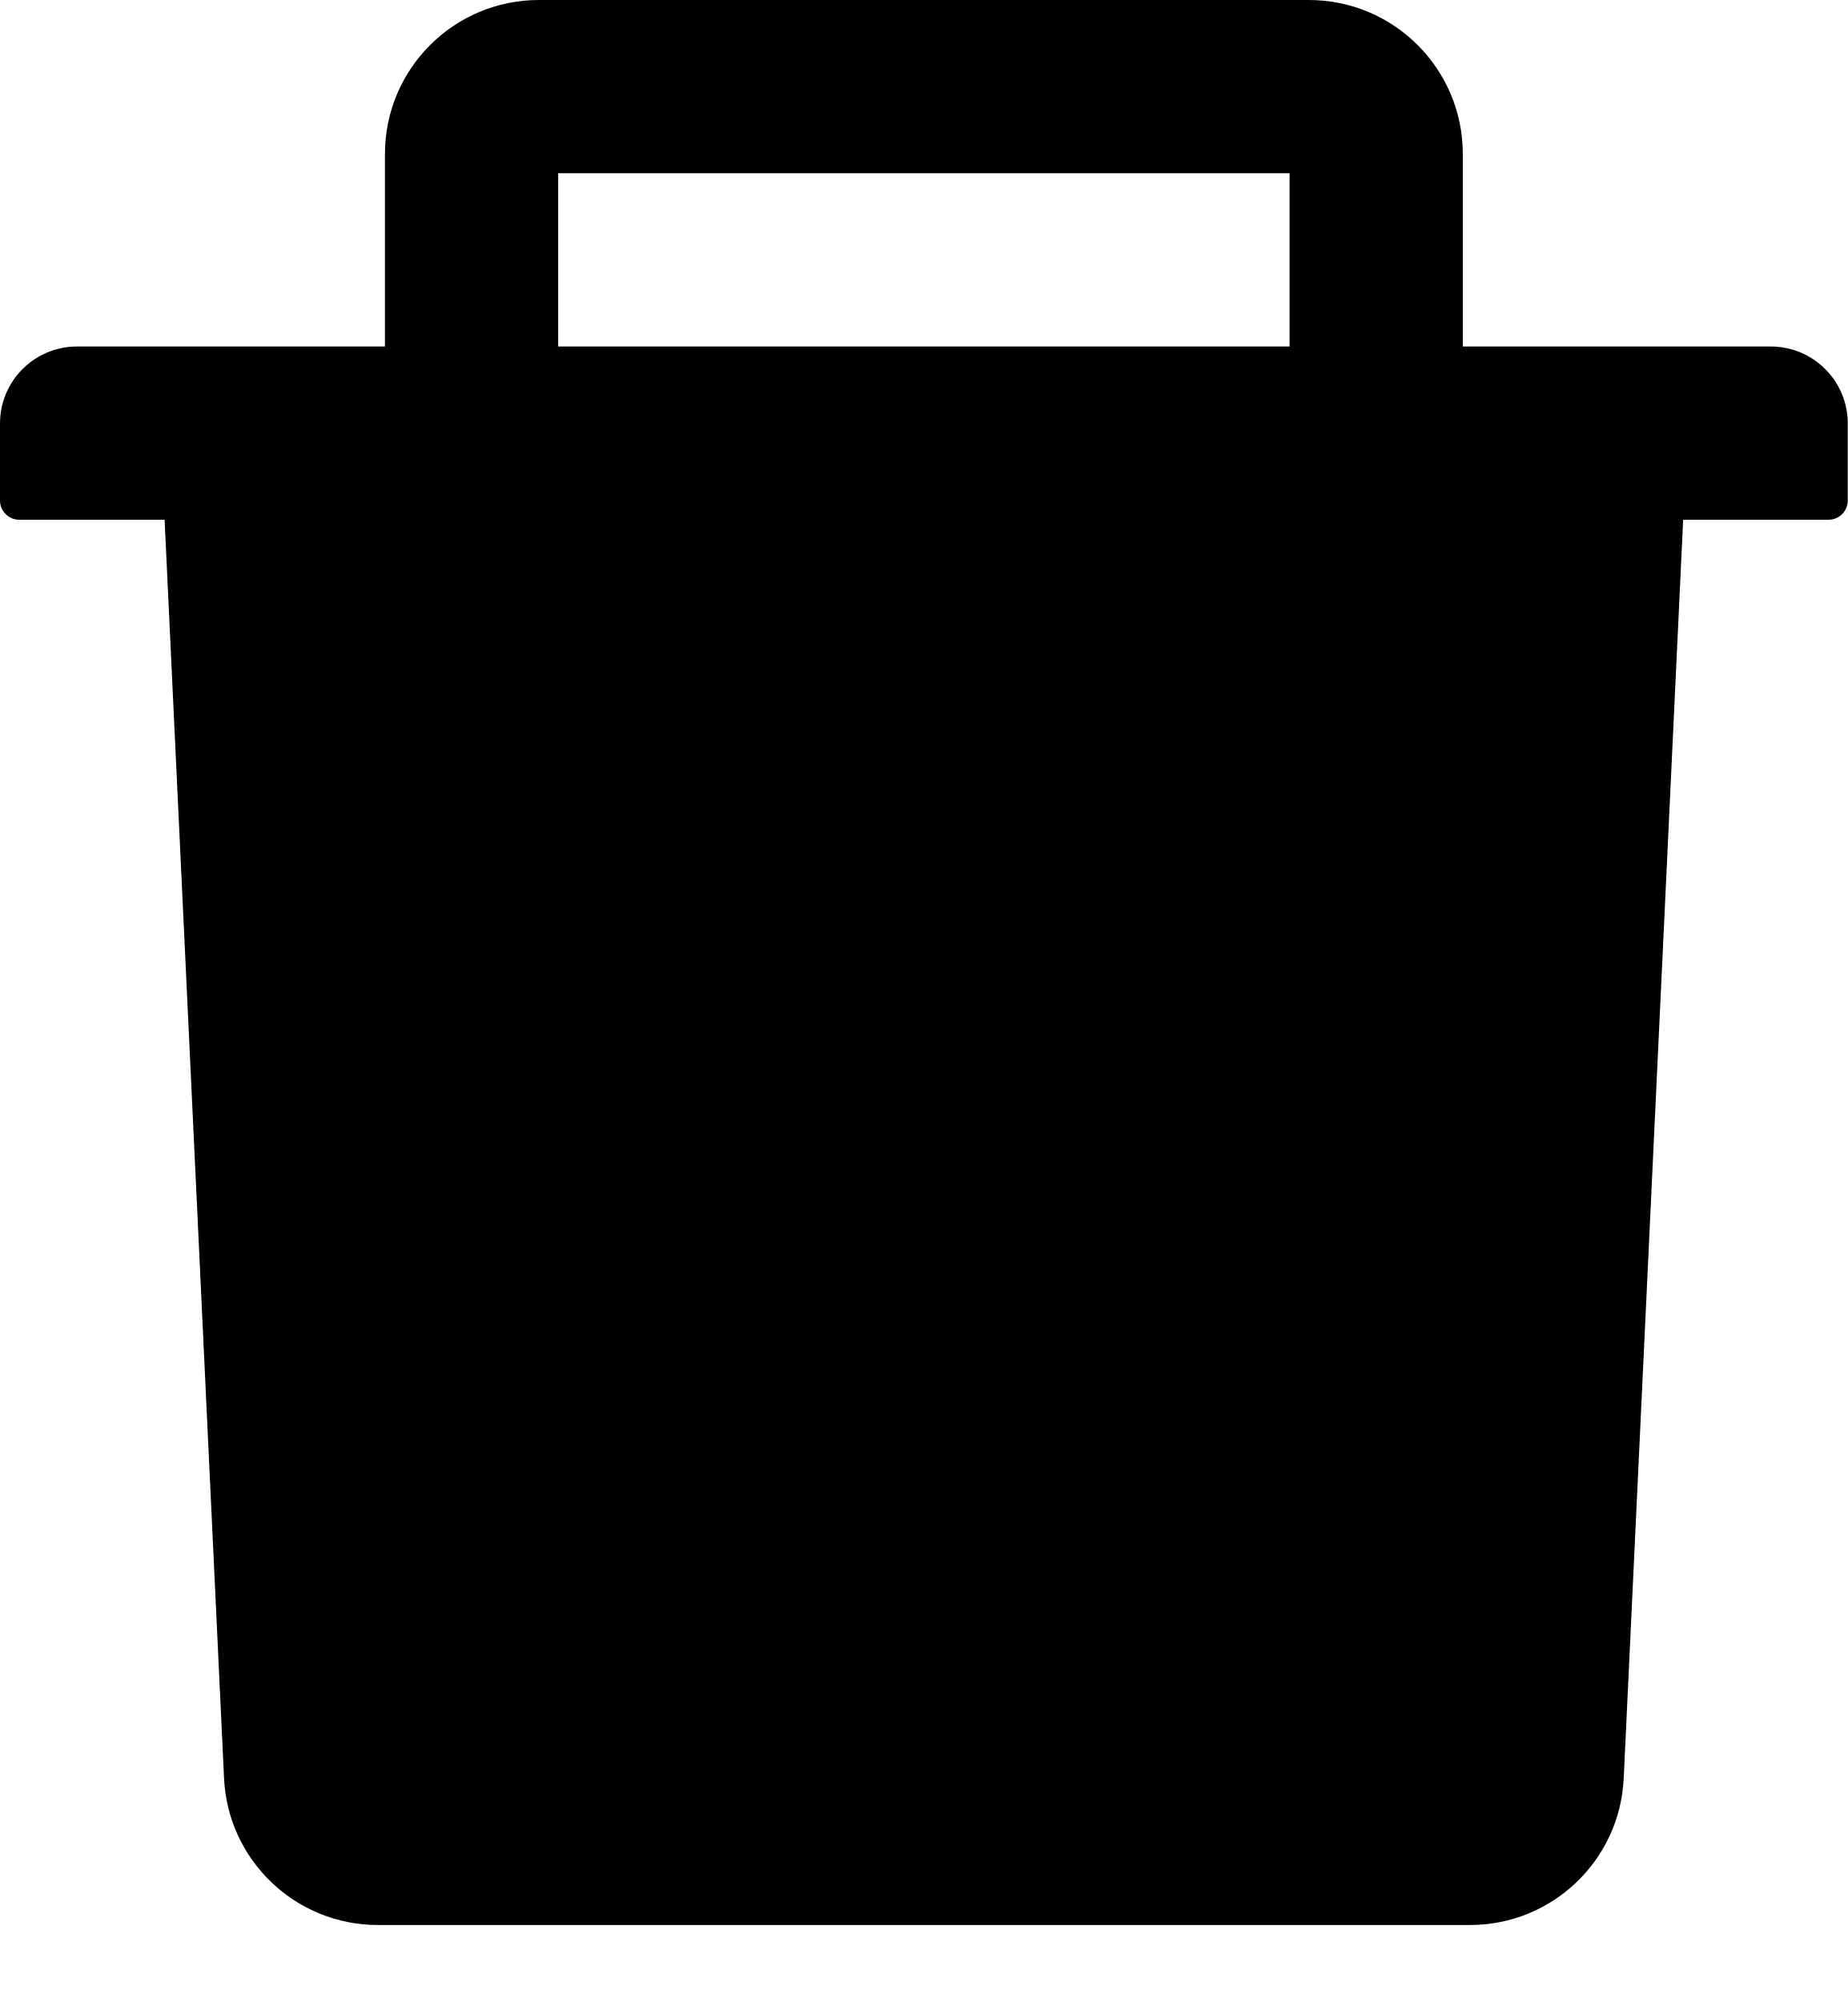
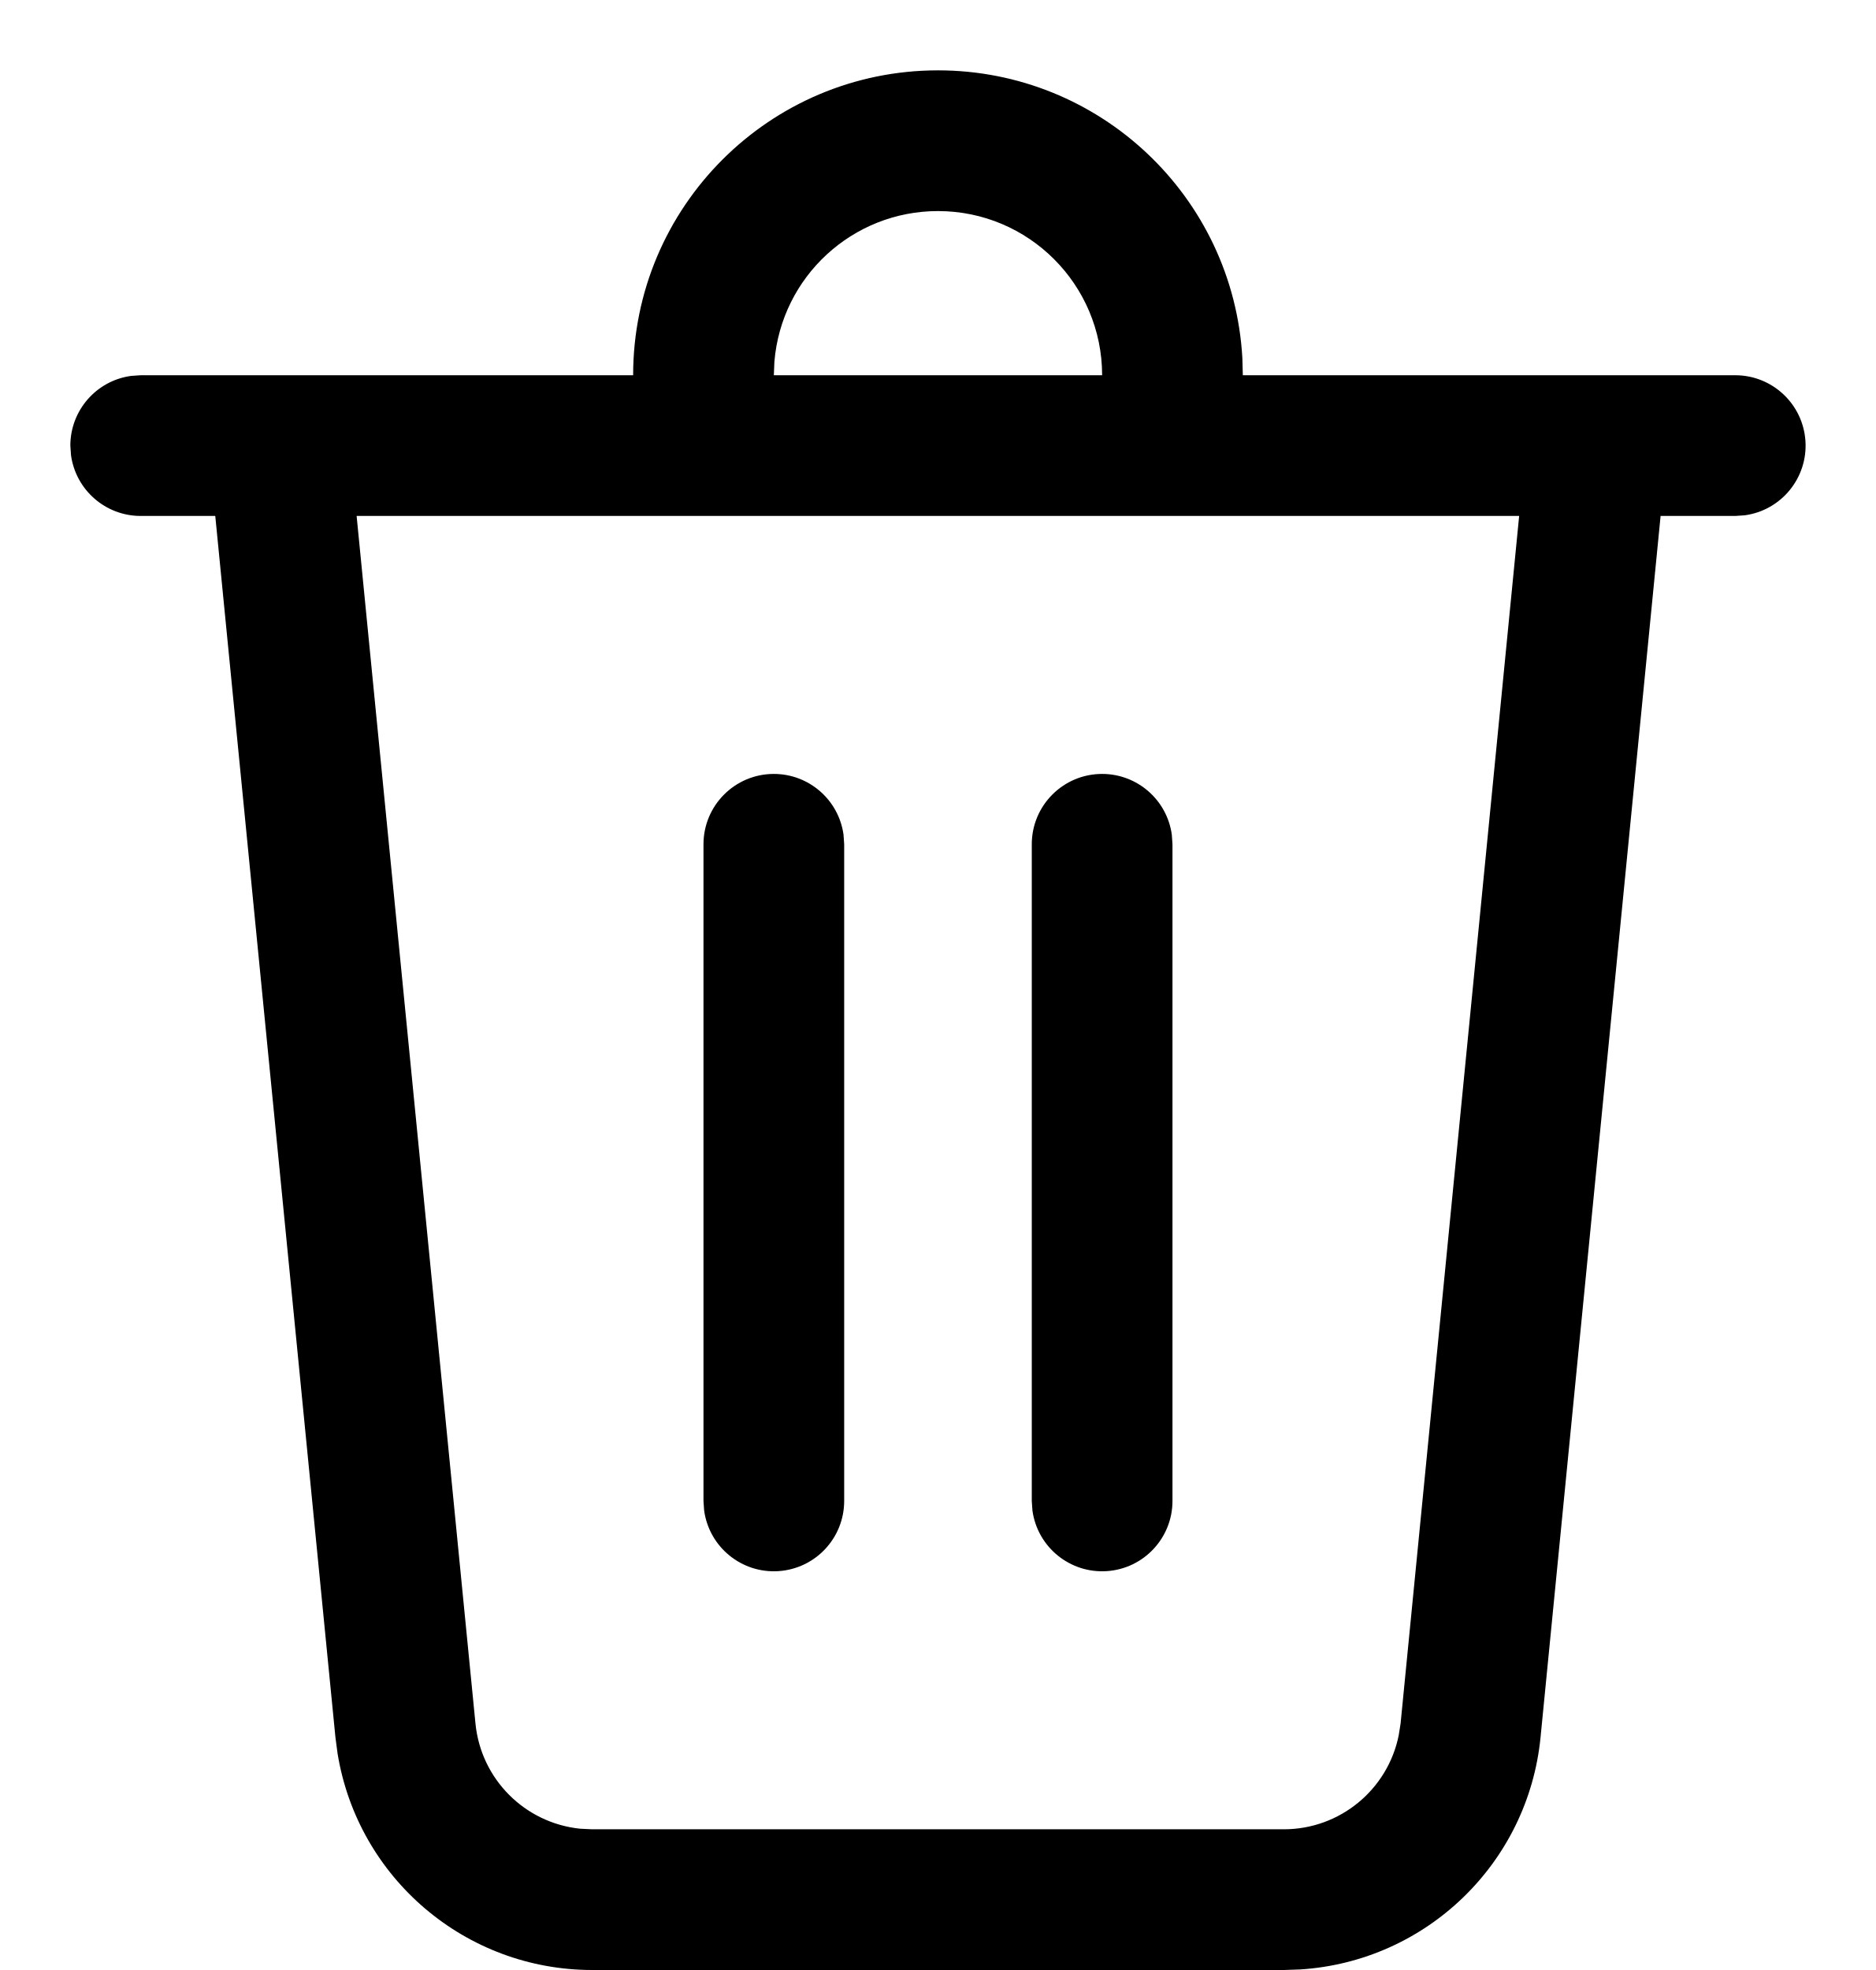
- <svg xmlns="http://www.w3.org/2000/svg" fill="none" viewBox="0 0 12 13">
-   <path d="M11.5 2.25h-2V1a1 1 0 00-1-1h-5a1 1 0 00-1 1v1.25h-2a.5.5 0 00-.5.5v.5c0 .069.056.125.125.125h.944l.386 8.172a1 1 0 00.998.953h7.094a.999.999 0 00.998-.953l.386-8.172h.944A.125.125 0 0012 3.25v-.5a.5.5 0 00-.5-.5zm-3.125 0h-4.75V1.125h4.75V2.25z" fill="#000" />
+ <svg xmlns="http://www.w3.org/2000/svg" fill="none" viewBox="0 0 20 21">
+   <path d="M10 .75a3.25 3.25 0 013.245 3.066L13.25 4h5.25a.75.75 0 01.102 1.493L18.5 5.5h-.796l-1.28 13.02a2.75 2.75 0 01-2.561 2.474l-.176.006H6.313a2.75 2.75 0 01-2.714-2.307l-.023-.174L2.295 5.5H1.5a.75.75 0 01-.743-.648L.75 4.75a.75.75 0 01.648-.743L1.5 4h5.25A3.25 3.25 0 0110 .75zm6.197 4.75H3.802l1.267 12.872a1.25 1.25 0 001.117 1.122l.127.006h7.374c.6 0 1.109-.425 1.225-1.002l.02-.126L16.196 5.5h.001zM11.75 8.25a.75.75 0 01.743.648L12.5 9v7a.75.75 0 01-1.493.102L11 16V9a.75.75 0 01.75-.75zm-3.5 0a.75.75 0 01.743.648L9 9v7a.75.75 0 01-1.493.102L7.5 16V9a.75.75 0 01.75-.75zm1.75-6a1.75 1.75 0 00-1.744 1.606L8.25 4h3.5A1.75 1.75 0 0010 2.25z" fill="#000" />
</svg>
